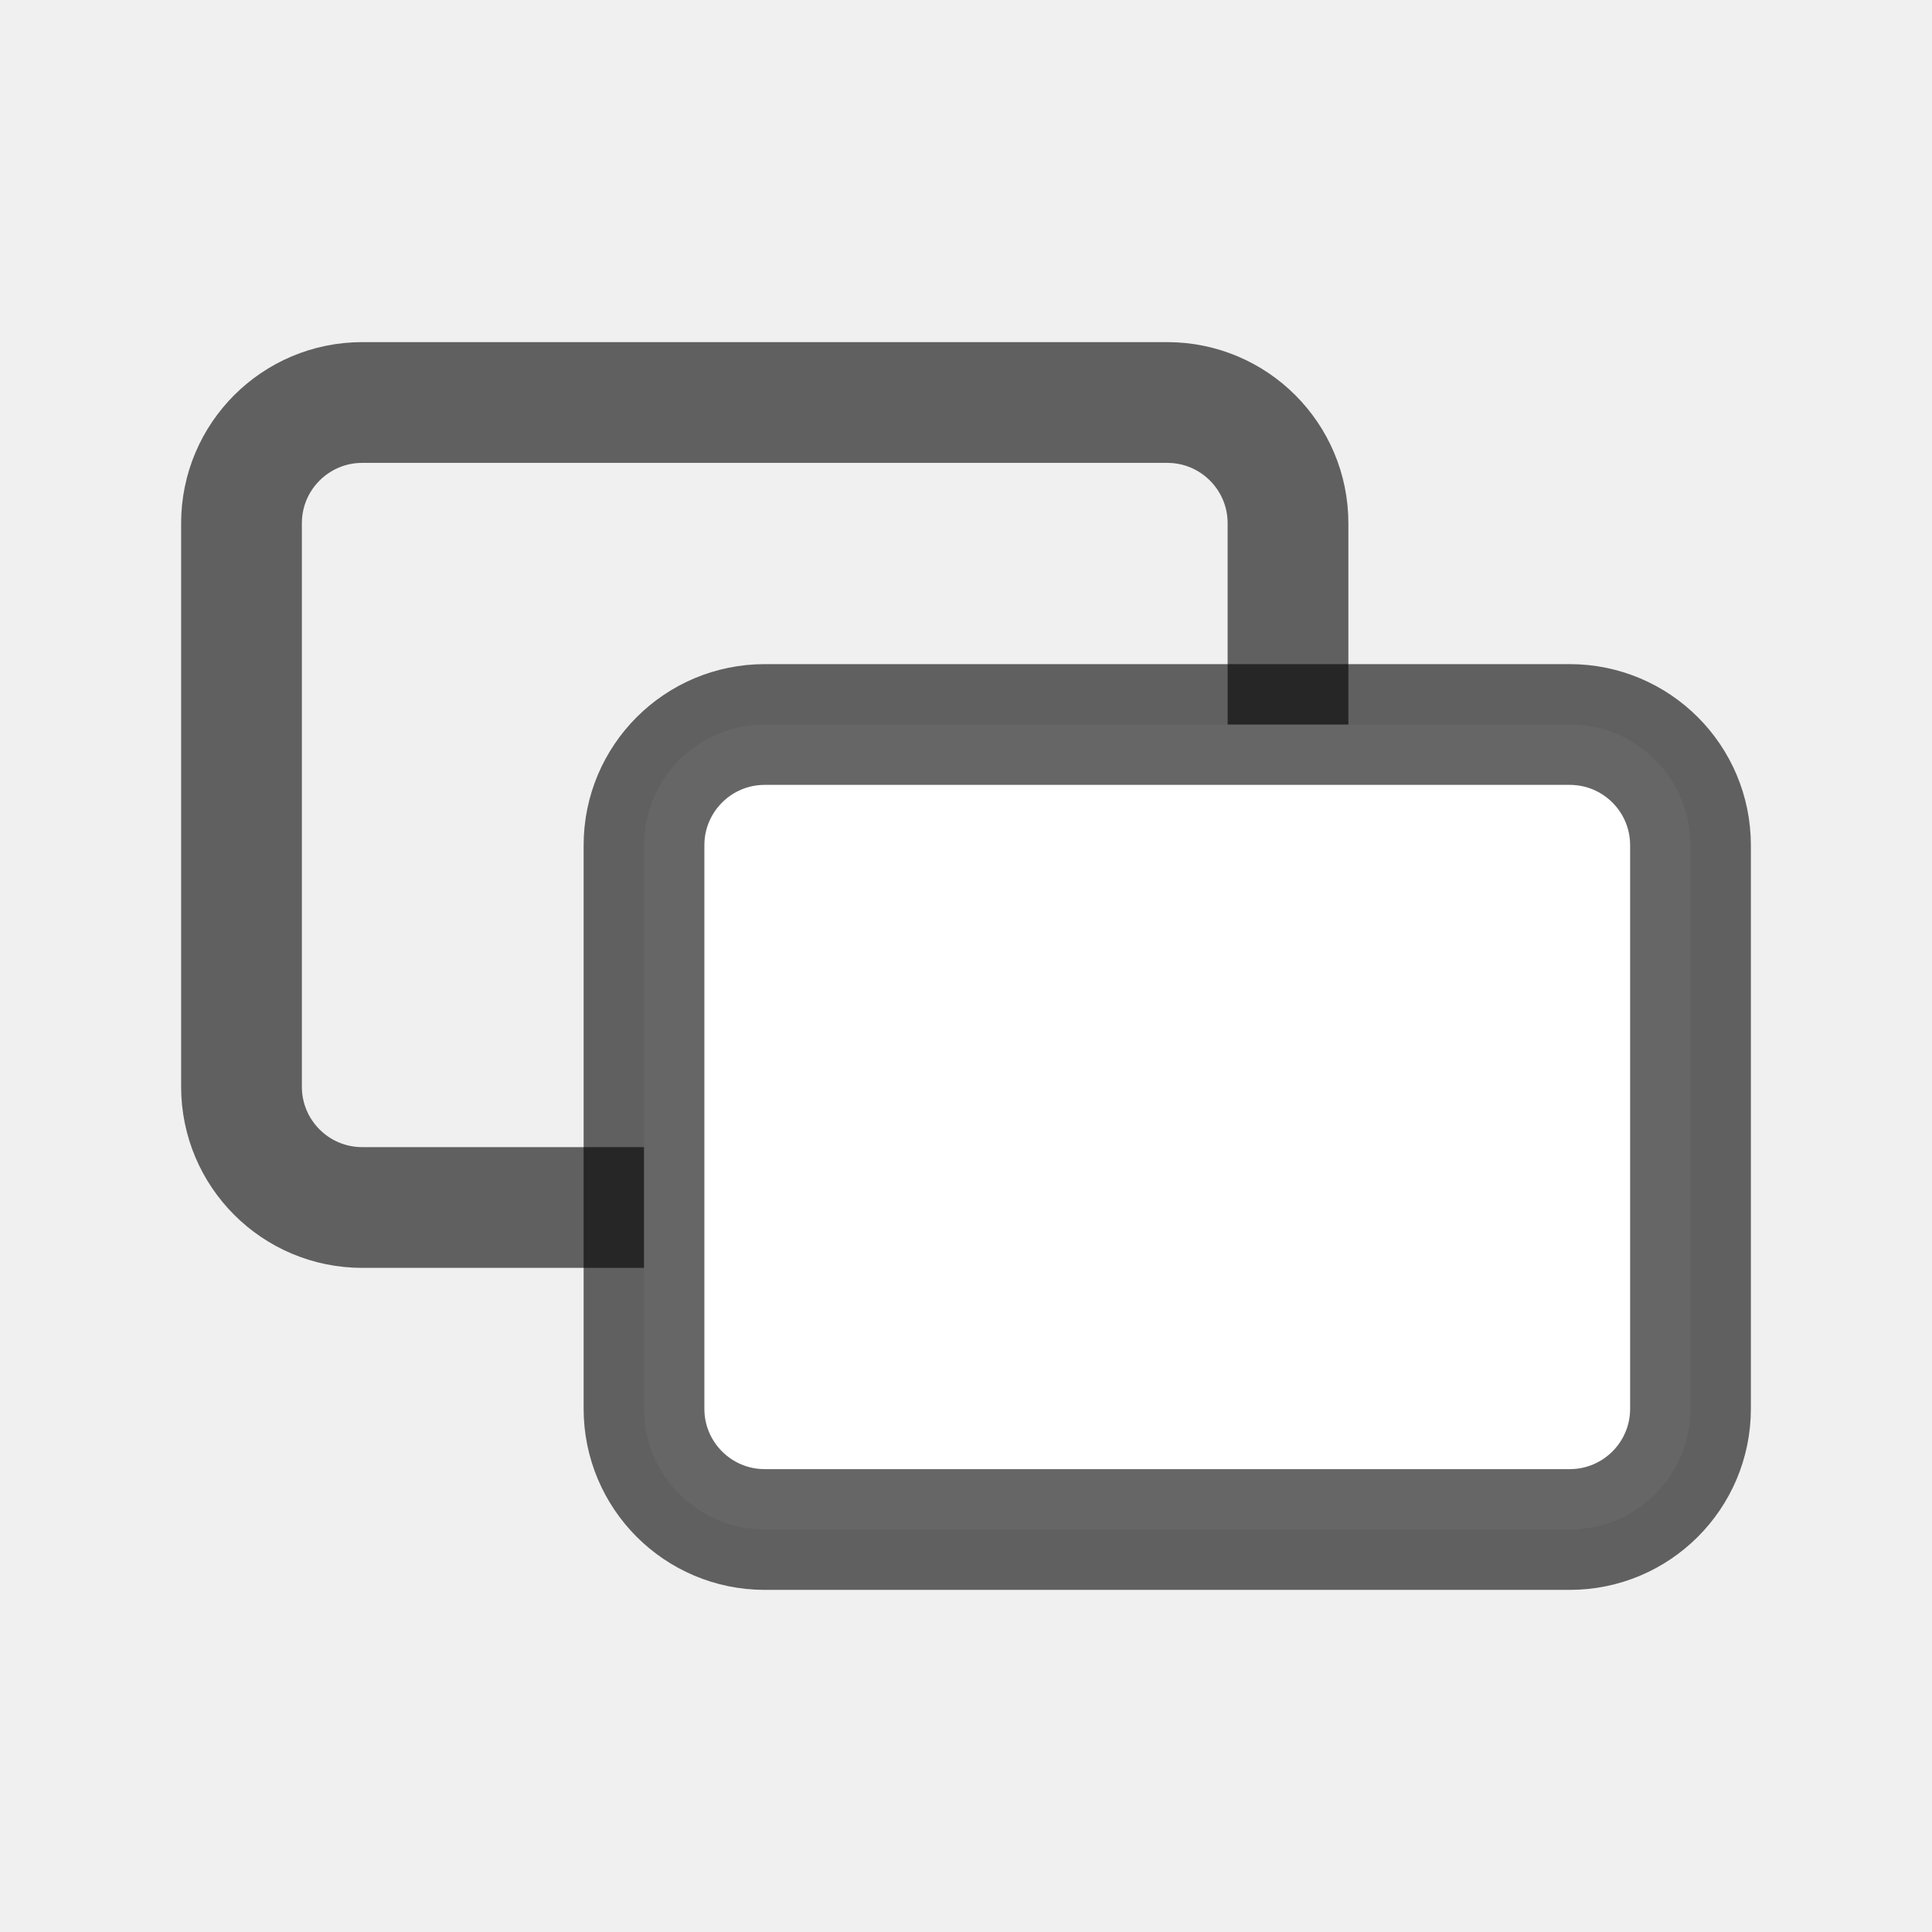
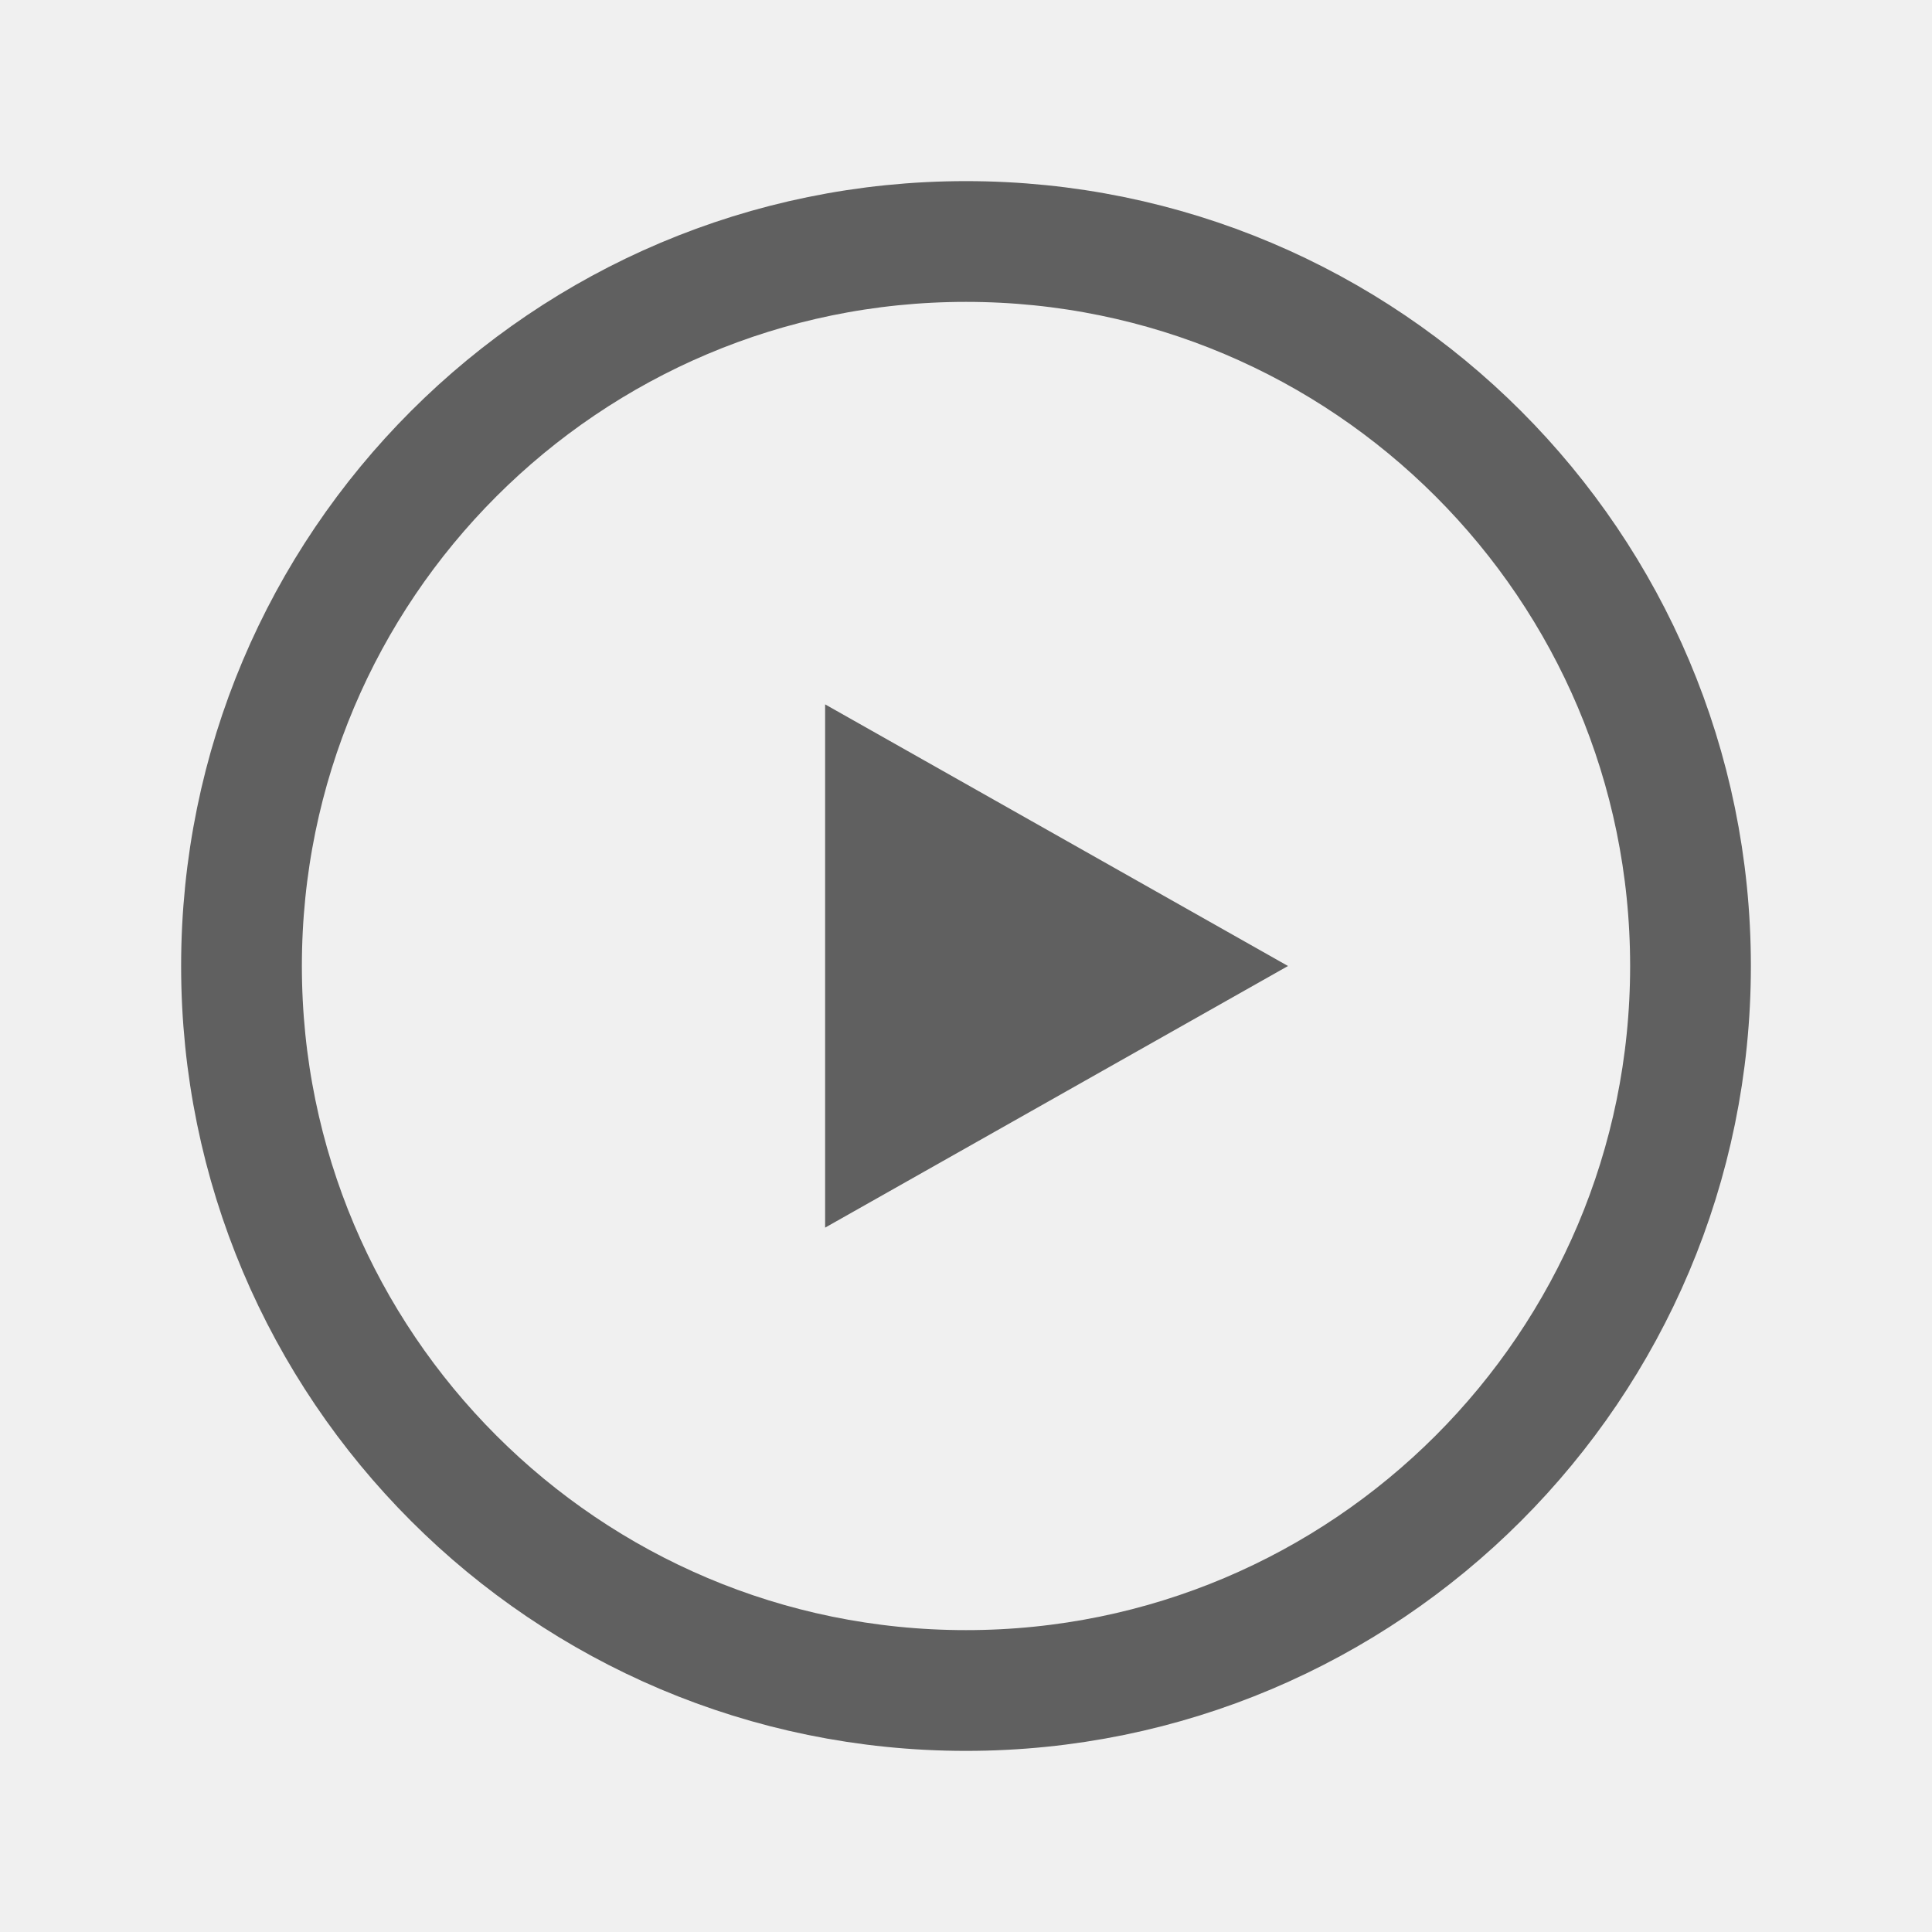
<svg xmlns="http://www.w3.org/2000/svg" width="24" height="24" viewBox="0 0 24 24" fill="none">
-   <rect x="3" y="5" width="13" height="10" rx="1.5" stroke="rgba(0,0,0,.6)" stroke-width="1.5" />
-   <rect x="8" y="9" width="13" height="10" rx="1.5" stroke="rgba(0,0,0,.6)" stroke-width="1.5" fill="#fff" />
+   <circle cx="12" cy="12" r="9" stroke="rgba(0,0,0,.6)" stroke-width="1.5" />
+   <path d="M10.25 8.75v6.5l5.75-3.25-5.75-3.25z" fill="rgba(0,0,0,.6)" />
</svg>
